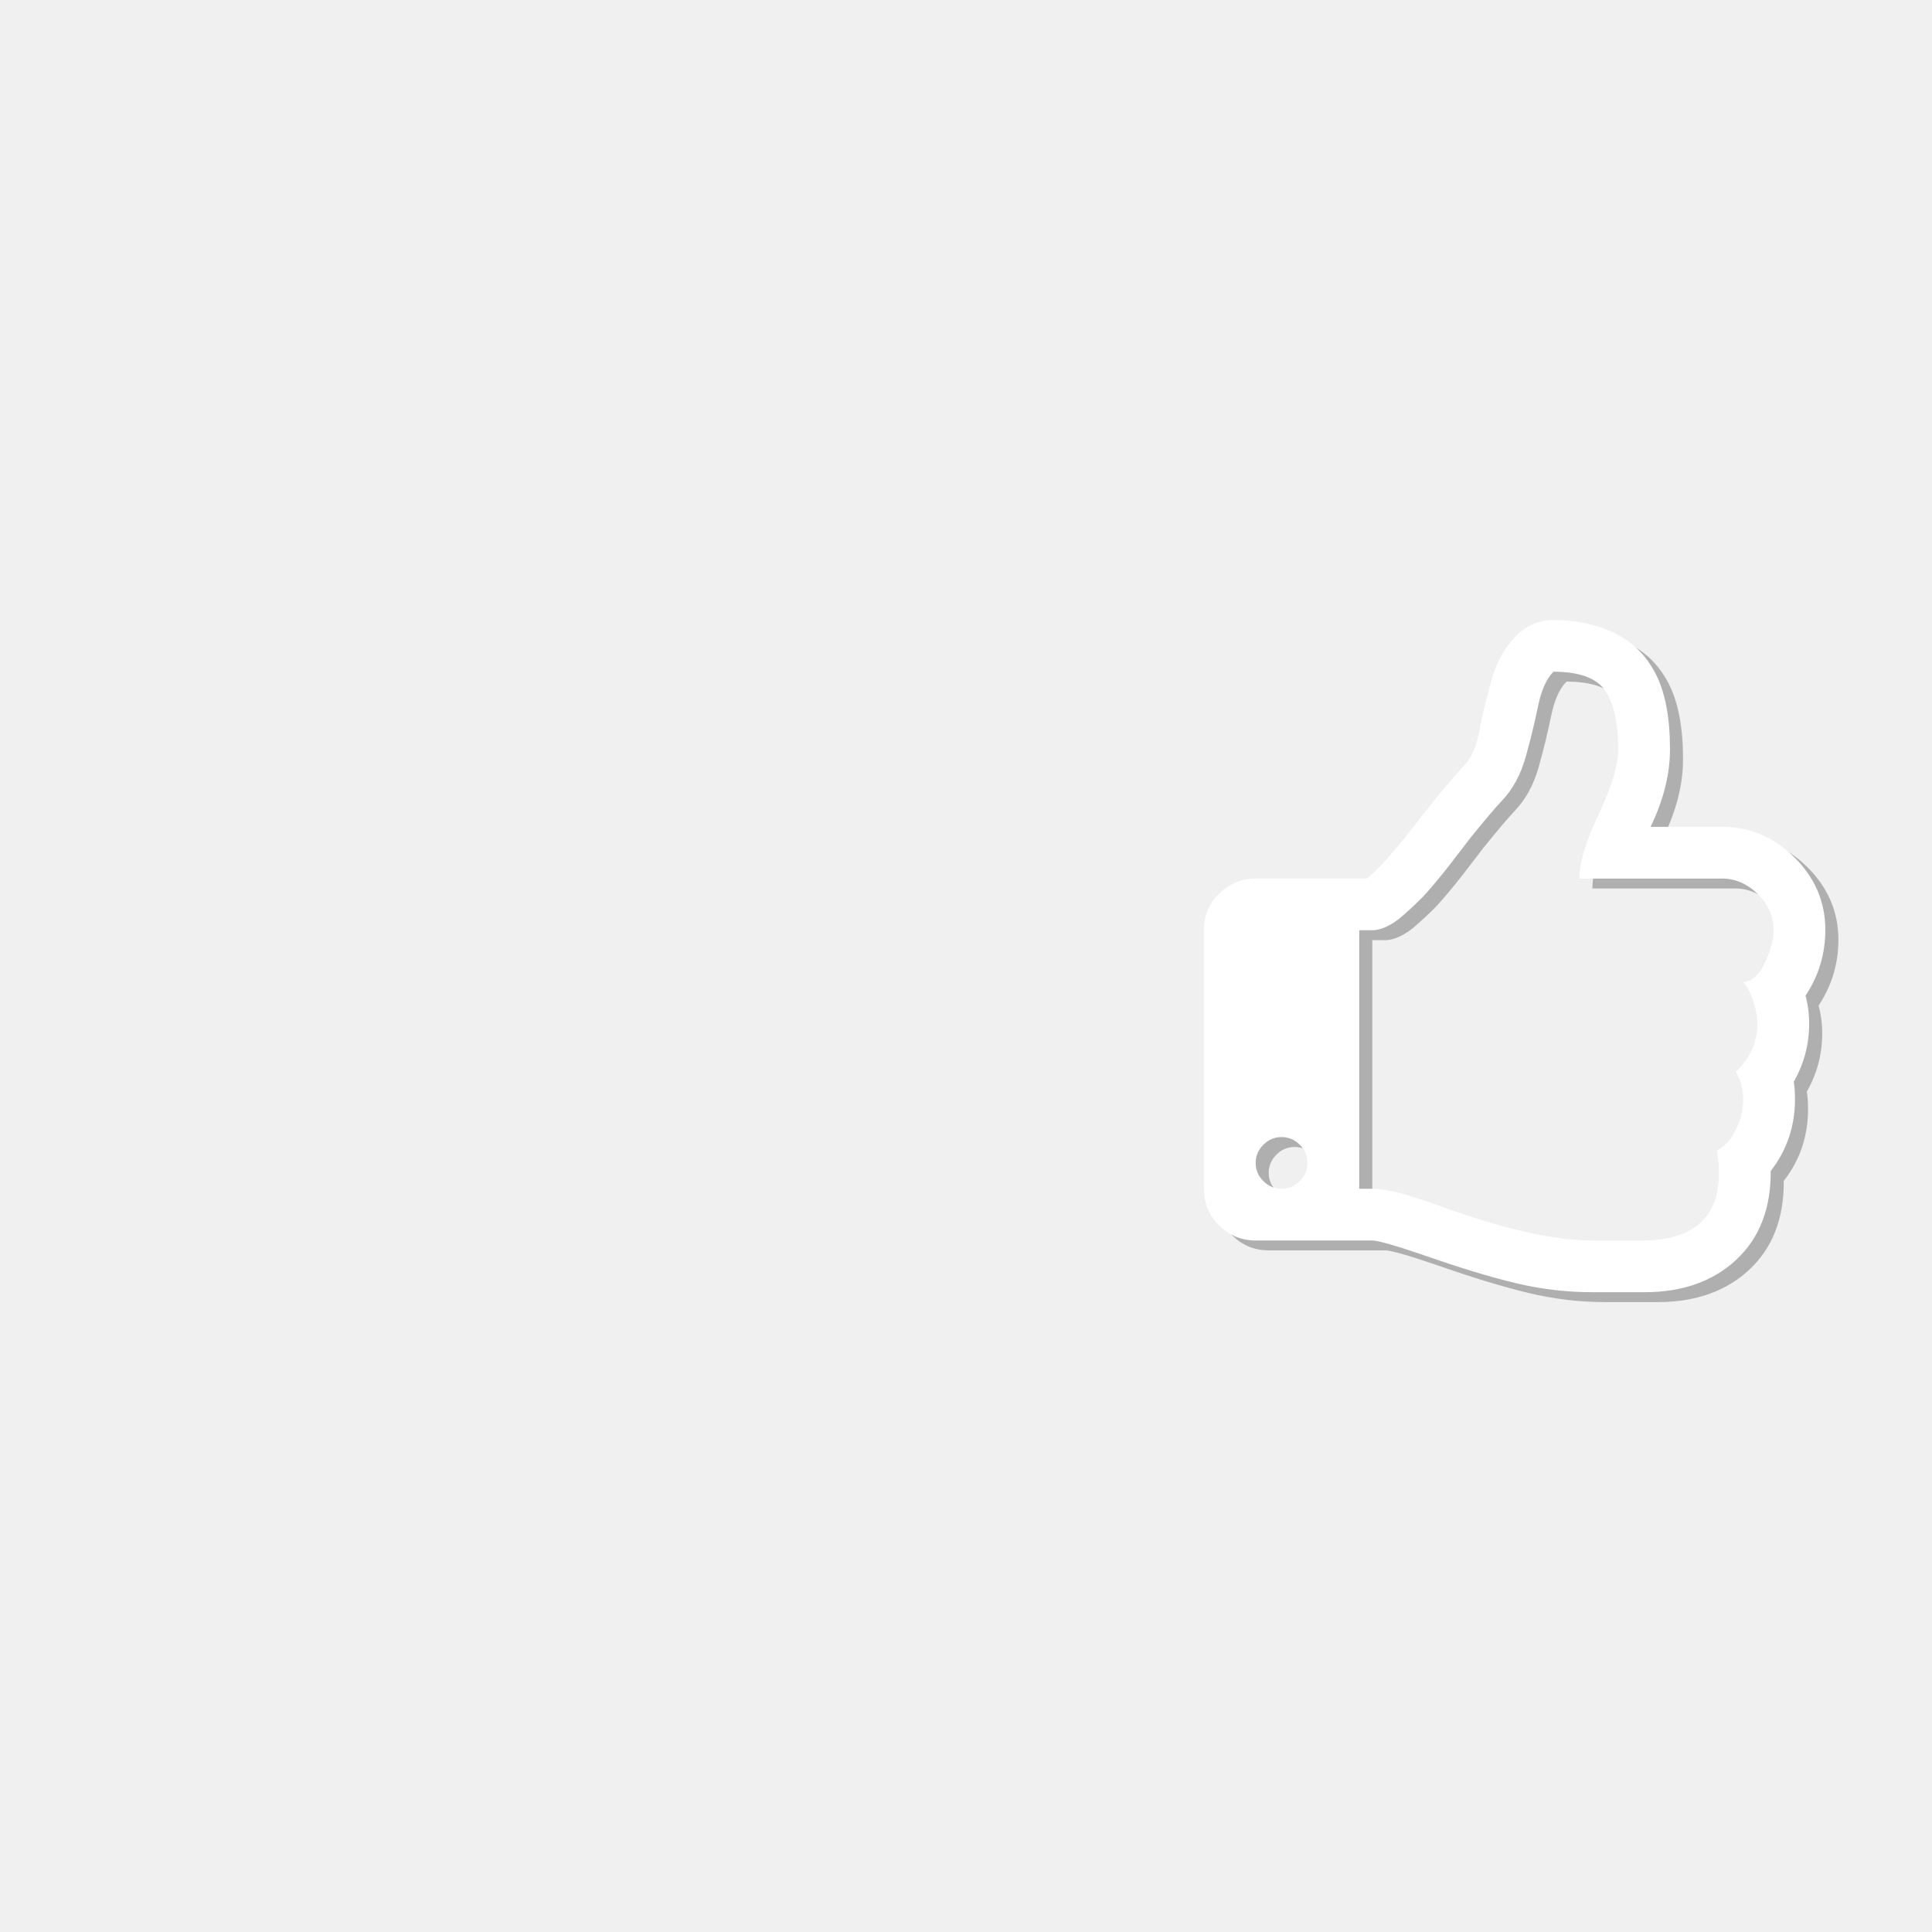
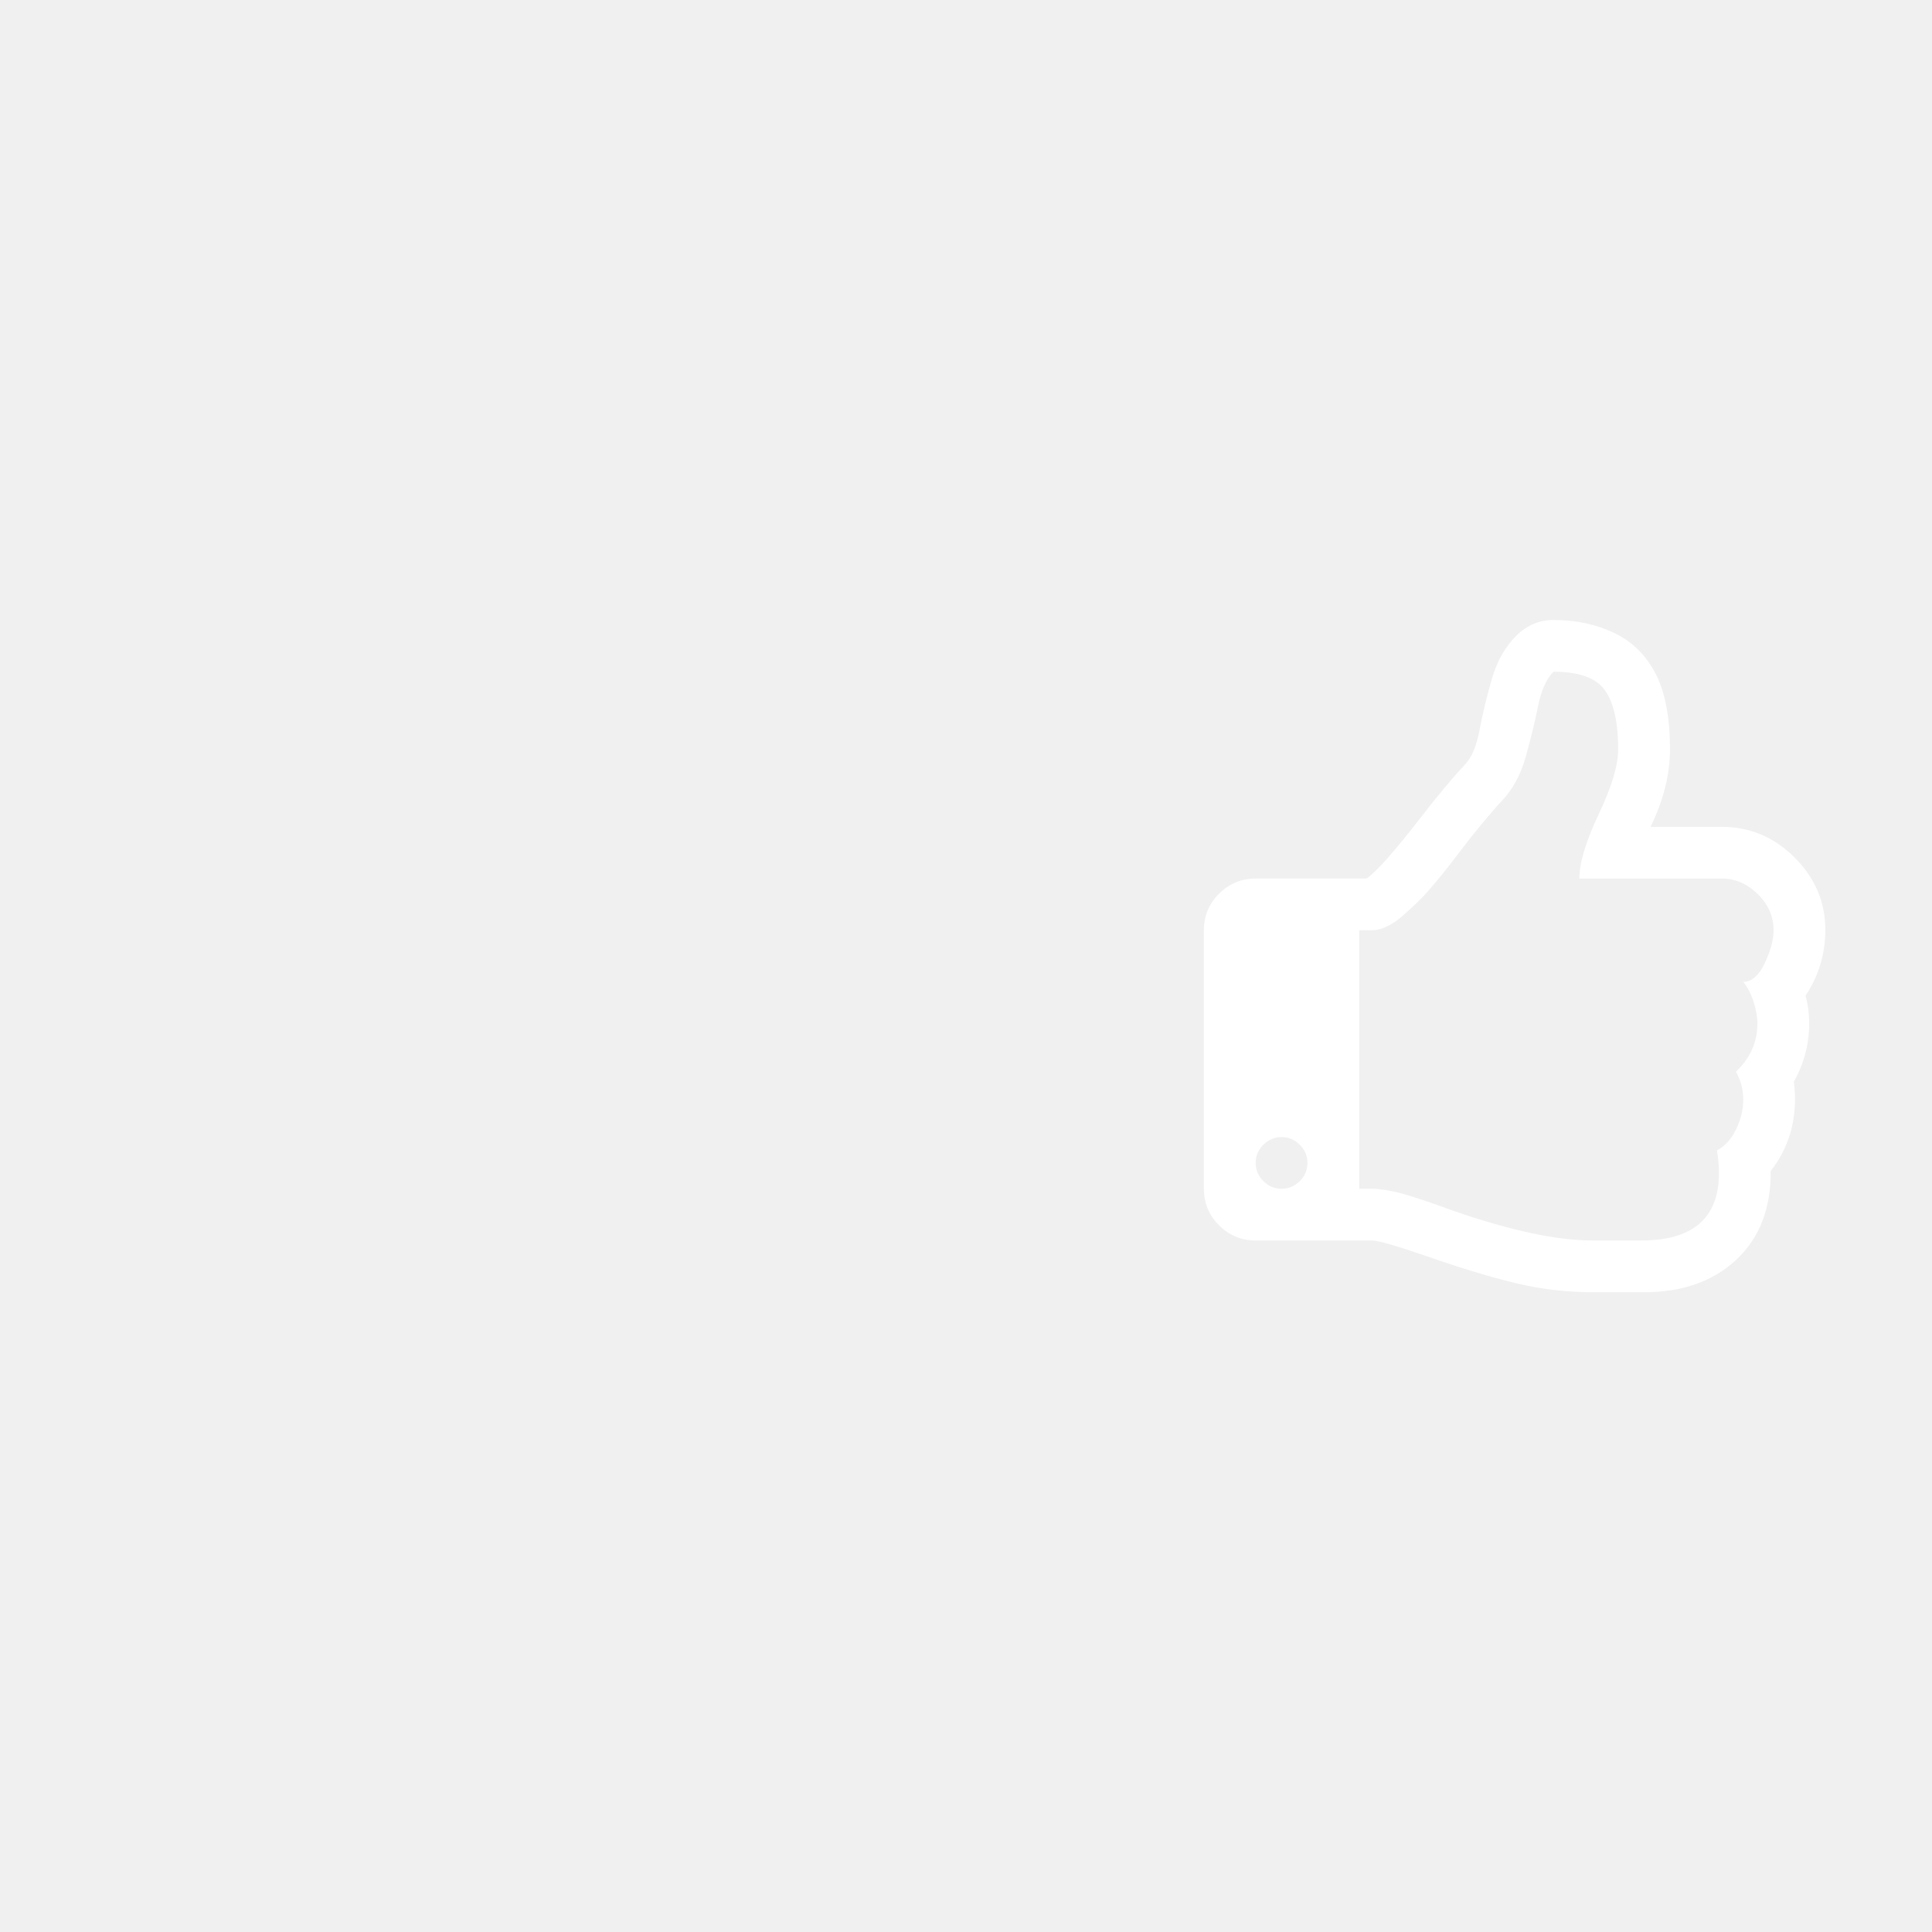
<svg xmlns="http://www.w3.org/2000/svg" version="1.1" width="2792" height="2792">
  <g id="Layer1" visibility="hidden" opacity="1">
    <g id="Shape1">
-       <path id="shapePath1" d="M325.48,488.296 C325.48,483.085 323.443,478.575 319.369,474.767 C315.295,470.959 310.47,469.055 304.895,469.055 C299.319,469.055 294.495,470.959 290.421,474.767 C286.346,478.575 284.309,483.085 284.309,488.296 C284.309,493.508 286.346,498.017 290.421,501.825 C294.495,505.634 299.319,507.538 304.895,507.538 C310.47,507.538 315.295,505.634 319.369,501.825 C323.443,498.017 325.48,493.508 325.48,488.296 M696.017,661.47 C696.017,654.455 693.712,646.337 689.102,637.117 C684.492,627.897 678.756,623.187 671.894,622.987 C675.11,619.579 677.791,614.819 679.935,608.706 C682.079,602.593 683.151,597.031 683.151,592.02 C683.151,578.19 677.469,566.264 666.104,556.243 C669.964,549.829 671.894,542.914 671.894,535.498 C671.894,528.082 670.018,520.716 666.265,513.4 C662.512,506.085 657.42,500.823 650.987,497.616 C652.059,491.603 652.595,485.991 652.595,480.78 C652.595,463.743 647.341,451.116 636.834,442.898 C626.327,434.681 611.746,430.572 593.09,430.572 L551.92,430.572 C523.829,430.572 487.161,437.888 441.916,452.519 C440.844,452.92 437.735,453.972 432.589,455.676 C427.442,457.38 423.636,458.632 421.17,459.434 C418.704,460.236 414.952,461.388 409.912,462.891 C404.873,464.395 400.799,465.497 397.69,466.199 C394.581,466.9 391.042,467.552 387.076,468.153 C383.108,468.754 379.731,469.055 376.944,469.055 L366.651,469.055 L366.651,661.47 L376.944,661.47 C380.374,661.47 384.181,662.372 388.362,664.176 C392.543,665.98 396.832,668.685 401.228,672.293 C405.624,675.901 409.752,679.459 413.611,682.966 C417.471,686.474 421.76,690.883 426.477,696.195 C431.195,701.506 434.894,705.765 437.574,708.972 C440.254,712.179 443.632,716.288 447.706,721.299 C451.78,726.31 454.246,729.316 455.104,730.318 C466.898,743.948 475.153,753.067 479.871,757.677 C488.662,766.296 495.042,777.27 499.009,790.598 C502.976,803.927 506.246,816.504 508.819,828.33 C511.392,840.155 515.466,848.674 521.041,853.885 C541.627,853.885 555.35,849.175 562.212,839.755 C569.074,830.334 572.505,815.803 572.505,796.16 C572.505,784.335 567.359,768.25 557.066,747.906 C546.773,727.562 541.627,711.578 541.627,699.953 L654.846,699.953 C665.568,699.953 675.11,696.095 683.473,688.378 C691.836,680.661 696.017,671.692 696.017,661.47 M737.188,661.771 C737.188,682.415 729.04,700.354 712.743,715.587 C696.446,730.819 677.147,738.436 654.846,738.436 L598.237,738.436 C608.529,758.279 613.676,777.52 613.676,796.16 C613.676,819.812 609.923,838.452 602.418,852.081 C594.913,865.911 583.977,876.083 569.61,882.597 C555.243,889.111 539.054,892.368 521.041,892.368 C510.105,892.368 500.456,888.66 492.093,881.244 C484.803,874.63 479.013,866.412 474.724,856.591 C470.436,846.77 467.702,837.7 466.522,829.382 C465.343,821.064 463.467,812.596 460.893,803.977 C458.32,795.359 454.997,788.945 450.922,784.736 C440.63,774.714 429.158,761.987 416.506,746.553 C394.849,720.297 380.16,704.763 372.441,699.953 L284.309,699.953 C272.944,699.953 263.241,696.195 255.2,688.679 C247.159,681.162 243.138,672.093 243.138,661.47 L243.138,469.055 C243.138,458.432 247.159,449.362 255.2,441.846 C263.241,434.33 272.944,430.572 284.309,430.572 L376.944,430.572 C381.661,430.572 396.457,426.563 421.331,418.546 C448.778,409.727 472.687,403.113 493.058,398.703 C513.429,394.293 534.872,392.089 557.388,392.089 L593.412,392.089 C623.432,392.089 647.717,400.006 666.265,415.84 C684.813,431.674 693.98,453.321 693.766,480.78 L693.766,482.283 C706.632,497.717 713.065,515.555 713.065,535.799 C713.065,540.208 712.743,544.518 712.1,548.727 C720.248,562.156 724.322,576.587 724.322,592.02 C724.322,599.236 723.357,606.151 721.427,612.765 C731.935,627.597 737.188,643.932 737.188,661.771 Z" style="stroke:none;fill-rule:evenodd;fill:#ffffff;fill-opacity:1;" />
+       <path id="shapePath1" d="M4455.36,788.198 Z" style="stroke:none;fill-rule:evenodd;fill:#ffffff;fill-opacity:1;" />
    </g>
    <g id="Shape2">
-       <path id="shapePath2" d="M2432.94,312.991 Z" style="stroke:none;fill-rule:evenodd;fill:#ffffff;fill-opacity:1;" />
+       <path id="shapePath2" d="M284.962,1120 C284.962,1109.73 280.951,1100.84 272.929,1093.34 C264.907,1085.83 255.405,1082.08 244.427,1082.08 C233.448,1082.08 223.949,1085.83 215.926,1093.34 C207.902,1100.84 203.891,1109.73 203.891,1120 C203.891,1130.27 207.902,1139.16 215.926,1146.66 C223.949,1154.17 233.448,1157.92 244.427,1157.92 C255.405,1157.92 264.907,1154.17 272.929,1146.66 C280.951,1139.16 284.962,1130.27 284.962,1120 M1014.6,1461.28 C1014.6,1447.46 1010.06,1431.46 1000.98,1413.29 C991.906,1395.12 980.611,1385.83 967.099,1385.44 C973.432,1378.72 978.711,1369.34 982.933,1357.3 C987.154,1345.25 989.265,1334.29 989.265,1324.41 C989.265,1297.16 978.077,1273.65 955.697,1253.9 C963.298,1241.26 967.099,1227.64 967.099,1213.02 C967.099,1198.41 963.405,1183.89 956.015,1169.47 C948.624,1155.06 938.597,1144.69 925.93,1138.37 C928.041,1126.52 929.096,1115.46 929.096,1105.19 C929.096,1071.61 918.751,1046.73 898.061,1030.53 C877.371,1014.34 848.659,1006.24 811.923,1006.24 L730.854,1006.24 C675.538,1006.24 603.334,1020.66 514.241,1049.49 C512.13,1050.28 506.008,1052.36 495.875,1055.71 C485.739,1059.07 478.245,1061.54 473.389,1063.12 C468.533,1064.7 461.145,1066.97 451.22,1069.93 C441.298,1072.9 433.276,1075.07 427.154,1076.45 C421.031,1077.83 414.063,1079.12 406.253,1080.3 C398.44,1081.49 391.79,1082.08 386.302,1082.08 L366.034,1082.08 L366.034,1461.28 L386.302,1461.28 C393.056,1461.28 400.553,1463.06 408.785,1466.61 C417.018,1470.17 425.464,1475.5 434.12,1482.61 C442.777,1489.72 450.905,1496.73 458.504,1503.64 C466.105,1510.56 474.551,1519.25 483.839,1529.71 C493.13,1540.18 500.413,1548.57 505.691,1554.89 C510.968,1561.21 517.62,1569.31 525.642,1579.19 C533.664,1589.06 538.52,1594.99 540.21,1596.96 C563.434,1623.82 579.689,1641.79 588.979,1650.88 C606.29,1667.87 618.853,1689.49 626.665,1715.76 C634.476,1742.03 640.915,1766.81 645.982,1790.12 C651.048,1813.42 659.071,1830.21 670.049,1840.48 C710.585,1840.48 737.608,1831.2 751.12,1812.63 C764.632,1794.07 771.388,1765.43 771.388,1726.72 C771.388,1703.42 761.255,1671.72 740.987,1631.62 C720.718,1591.53 710.585,1560.03 710.585,1537.12 L933.529,1537.12 C954.642,1537.12 973.432,1529.52 989.9,1514.31 C1006.37,1499.1 1014.6,1481.43 1014.6,1461.28 M1095.67,1461.87 C1095.67,1502.56 1079.63,1537.91 1047.54,1567.93 C1015.44,1597.95 977.443,1612.96 933.529,1612.96 L822.058,1612.96 C842.324,1652.07 852.46,1689.98 852.46,1726.72 C852.46,1773.33 845.069,1810.07 830.291,1836.93 C815.513,1864.18 793.978,1884.23 765.688,1897.06 C737.397,1909.9 705.519,1916.32 670.049,1916.32 C648.514,1916.32 629.514,1909.01 613.046,1894.4 C598.691,1881.36 587.29,1865.17 578.844,1845.81 C570.4,1826.46 565.017,1808.58 562.693,1792.19 C560.372,1775.8 556.677,1759.11 551.609,1742.12 C546.542,1725.14 539.999,1712.5 531.975,1704.21 C511.708,1684.46 489.118,1659.37 464.205,1628.96 C421.559,1577.21 392.635,1546.6 377.435,1537.12 L203.891,1537.12 C181.512,1537.12 162.405,1529.71 146.571,1514.9 C130.737,1500.09 122.82,1482.22 122.82,1461.28 L122.82,1082.08 C122.82,1061.14 130.737,1043.27 146.571,1028.46 C162.405,1013.65 181.512,1006.24 203.891,1006.24 L386.302,1006.24 C395.59,1006.24 424.726,998.339 473.706,982.54 C527.753,965.16 574.833,952.125 614.946,943.434 C655.06,934.743 697.284,930.4 741.621,930.4 L812.557,930.4 C871.67,930.4 919.491,946.002 956.015,977.207 C992.538,1008.41 1010.59,1051.07 1010.17,1105.19 L1010.17,1108.15 C1035.5,1138.57 1048.17,1173.72 1048.17,1213.62 C1048.17,1222.3 1047.54,1230.8 1046.27,1239.09 C1062.31,1265.56 1070.34,1294 1070.34,1324.41 C1070.34,1338.63 1068.44,1352.26 1064.64,1365.3 C1085.33,1394.53 1095.67,1426.72 1095.67,1461.87 Z" style="stroke:none;fill-rule:evenodd;fill:#ffffff;fill-opacity:1;" />
    </g>
  </g>
  <g id="Layer2" opacity="1">
    <g id="Shape3">
      <path id="shapePath3" d="M2432.94,312.991 Z" style="stroke:none;fill-rule:evenodd;fill:#ffffff;fill-opacity:1;" />
    </g>
    <g id="Shape4">
-       <path id="shapePath4" d="M2628.1,1453.21 C2647.2,1424.41 2656.73,1392.69 2656.73,1358.06 C2656.73,1317.97 2641.93,1283.15 2612.32,1253.54 C2582.69,1223.96 2547.6,1209.18 2507.07,1209.18 L2404.16,1209.18 C2422.85,1170.65 2432.23,1133.29 2432.23,1097.09 C2432.23,1051.56 2425.39,1015.37 2411.76,988.515 C2398.11,961.653 2378.22,941.906 2352.12,929.252 C2325.98,916.605 2296.57,910.286 2263.83,910.286 C2243.94,910.286 2226.4,917.487 2211.2,931.889 C2194.44,948.233 2182.35,969.255 2174.95,994.943 C2167.54,1020.62 2161.59,1045.24 2157.1,1068.79 C2152.63,1092.33 2145.71,1108.97 2136.36,1118.7 C2117.26,1139.33 2096.41,1164.24 2073.79,1193.42 C2034.42,1244.4 2007.72,1274.57 1993.68,1283.91 L1833.48,1283.91 C1812.83,1283.91 1795.18,1291.22 1780.56,1305.8 C1765.95,1320.4 1758.64,1338.01 1758.64,1358.64 L1758.64,1732.24 C1758.64,1752.88 1765.95,1770.49 1780.56,1785.08 C1795.2,1799.67 1812.83,1806.97 1833.48,1806.97 L2001.88,1806.97 C2010.44,1806.97 2037.33,1814.77 2082.55,1830.32 C2130.49,1847.06 2172.7,1859.81 2209.15,1868.57 C2245.59,1877.33 2282.51,1881.72 2319.96,1881.72 L2374.31,1881.72 L2395.38,1881.72 C2450.33,1881.72 2494.56,1866.03 2528.1,1834.71 C2561.62,1803.36 2578.18,1760.66 2577.8,1706.55 C2601.18,1676.58 2612.88,1641.96 2612.88,1602.66 C2612.88,1594.1 2612.3,1585.73 2611.14,1577.54 C2625.93,1551.48 2633.35,1523.46 2633.35,1493.49 C2633.35,1479.48 2631.61,1466.05 2628.1,1453.21 M1897.21,1721.16 C1889.81,1728.54 1881.03,1732.26 1870.91,1732.26 C1860.76,1732.26 1852,1728.54 1844.6,1721.16 C1837.19,1713.78 1833.48,1705.02 1833.48,1694.89 C1833.48,1684.77 1837.19,1676.01 1844.6,1668.63 C1852,1661.23 1860.76,1657.53 1870.91,1657.53 C1881.03,1657.53 1889.81,1661.23 1897.21,1668.63 C1904.63,1676.01 1908.34,1684.77 1908.34,1694.89 C1908.34,1705.02 1904.63,1713.78 1897.21,1721.16 M2569.35,1405.95 C2560.97,1423.85 2550.53,1433 2538.06,1433.38 C2543.9,1440 2548.79,1449.25 2552.68,1461.11 C2556.58,1472.99 2558.51,1483.78 2558.51,1493.51 C2558.51,1520.35 2548.19,1543.52 2527.54,1562.97 C2534.55,1575.42 2538.06,1588.85 2538.06,1603.25 C2538.06,1617.65 2534.66,1631.95 2527.83,1646.15 C2521.01,1660.36 2511.76,1670.56 2500.07,1676.79 C2502.01,1688.47 2502.98,1699.36 2502.98,1709.47 C2502.98,1774.45 2465.55,1806.95 2390.71,1806.95 L2319.98,1806.95 C2268.9,1806.95 2202.24,1792.76 2120,1764.36 C2118.04,1763.56 2112.39,1761.53 2103.04,1758.23 C2093.68,1754.91 2086.75,1752.48 2082.26,1750.93 C2077.79,1749.35 2070.98,1747.13 2061.81,1744.21 C2052.65,1741.29 2045.25,1739.15 2039.58,1737.78 C2033.95,1736.43 2027.51,1735.16 2020.29,1733.99 C2013.1,1732.83 2006.95,1732.24 2001.88,1732.24 L1983.18,1732.24 L1983.18,1358.65 L2001.88,1358.65 C2008.12,1358.65 2015.04,1356.9 2022.64,1353.4 C2030.24,1349.89 2038.04,1344.64 2046.04,1337.64 C2054.02,1330.63 2061.52,1323.72 2068.54,1316.91 C2075.56,1310.1 2083.35,1301.54 2091.94,1291.23 C2100.52,1280.91 2107.24,1272.64 2112.09,1266.41 C2116.97,1260.19 2123.11,1252.21 2130.53,1242.48 C2137.93,1232.75 2142.4,1226.91 2143.96,1224.96 C2165.39,1198.5 2180.41,1180.8 2188.99,1171.84 C2204.97,1155.11 2216.56,1133.8 2223.78,1107.92 C2231,1082.03 2236.94,1057.62 2241.59,1034.66 C2246.28,1011.69 2253.68,995.149 2263.83,985.032 C2301.24,985.032 2326.2,994.176 2338.67,1012.47 C2351.14,1030.76 2357.37,1058.98 2357.37,1097.12 C2357.37,1120.07 2348.01,1151.31 2329.3,1190.81 C2310.6,1230.31 2301.24,1261.35 2301.24,1283.92 L2507.07,1283.92 C2526.57,1283.92 2543.9,1291.41 2559.09,1306.39 C2574.29,1321.38 2581.91,1338.79 2581.91,1358.64 C2581.91,1372.26 2577.73,1388.03 2569.35,1405.95 Z" style="stroke:none;fill-rule:evenodd;fill:#afafaf;fill-opacity:1;" />
-     </g>
-     <g id="Shape5">
-       <path id="shapePath5" d="M2609.23,1438.91 C2628.34,1410.1 2637.86,1378.39 2637.86,1343.75 C2637.86,1303.66 2623.06,1268.84 2593.45,1239.23 C2563.82,1209.66 2528.74,1194.87 2488.2,1194.87 L2385.29,1194.87 C2403.98,1156.35 2413.36,1118.98 2413.36,1082.79 C2413.36,1037.26 2406.53,1001.06 2392.89,974.211 C2379.24,947.349 2359.35,927.601 2333.25,914.947 C2307.11,902.301 2277.7,895.981 2244.96,895.981 C2225.07,895.981 2207.53,903.183 2192.33,917.584 C2175.57,933.928 2163.49,954.951 2156.09,980.638 C2148.67,1006.32 2142.73,1030.94 2138.24,1054.48 C2133.76,1078.02 2126.84,1094.66 2117.49,1104.39 C2098.39,1125.02 2077.54,1149.93 2054.93,1179.12 C2015.55,1230.1 1988.85,1260.26 1974.82,1269.61 L1814.61,1269.61 C1793.96,1269.61 1776.31,1276.92 1761.7,1291.5 C1747.08,1306.09 1739.77,1323.7 1739.77,1344.33 L1739.77,1717.94 C1739.77,1738.58 1747.08,1756.18 1761.7,1770.77 C1776.33,1785.36 1793.96,1792.67 1814.61,1792.67 L1983.01,1792.67 C1991.58,1792.67 2018.46,1800.46 2063.69,1816.02 C2111.62,1832.75 2153.83,1845.5 2190.28,1854.27 C2226.73,1863.03 2263.65,1867.41 2301.09,1867.41 L2355.45,1867.41 L2376.51,1867.41 C2431.47,1867.41 2475.69,1851.72 2509.23,1820.4 C2542.75,1789.06 2559.31,1746.36 2558.93,1692.25 C2582.31,1662.27 2594.02,1627.65 2594.02,1588.35 C2594.02,1579.79 2593.43,1571.42 2592.27,1563.24 C2607.07,1537.18 2614.48,1509.15 2614.48,1479.19 C2614.48,1465.17 2612.74,1451.74 2609.23,1438.91 M1878.34,1706.86 C1870.95,1714.24 1862.17,1717.95 1852.04,1717.95 C1841.9,1717.95 1833.14,1714.24 1825.74,1706.86 C1818.32,1699.48 1814.61,1690.71 1814.61,1680.58 C1814.61,1670.47 1818.32,1661.7 1825.74,1654.32 C1833.14,1646.93 1841.9,1643.23 1852.04,1643.23 C1862.17,1643.23 1870.95,1646.93 1878.34,1654.32 C1885.76,1661.7 1889.47,1670.47 1889.47,1680.58 C1889.47,1690.71 1885.76,1699.48 1878.34,1706.86 M2550.48,1391.64 C2542.1,1409.55 2531.66,1418.69 2519.19,1419.08 C2525.03,1425.7 2529.92,1434.95 2533.81,1446.8 C2537.72,1458.68 2539.65,1469.47 2539.65,1479.21 C2539.65,1506.05 2529.32,1529.21 2508.67,1548.66 C2515.69,1561.12 2519.19,1574.54 2519.19,1588.94 C2519.19,1603.34 2515.8,1617.64 2508.96,1631.84 C2502.14,1646.05 2492.89,1656.26 2481.2,1662.48 C2483.15,1674.17 2484.11,1685.06 2484.11,1695.17 C2484.11,1760.15 2446.68,1792.65 2371.84,1792.65 L2301.11,1792.65 C2250.03,1792.65 2183.37,1778.46 2101.13,1750.05 C2099.17,1749.26 2093.52,1747.23 2084.17,1743.93 C2074.81,1740.61 2067.89,1738.18 2063.4,1736.62 C2058.93,1735.05 2052.11,1732.83 2042.95,1729.91 C2033.78,1726.99 2026.39,1724.84 2020.72,1723.48 C2015.08,1722.13 2008.64,1720.86 2001.43,1719.68 C1994.23,1718.52 1988.09,1717.94 1983.01,1717.94 L1964.31,1717.94 L1964.31,1344.35 L1983.01,1344.35 C1989.25,1344.35 1996.17,1342.59 2003.77,1339.09 C2011.37,1335.59 2019.17,1330.34 2027.17,1323.33 C2035.15,1316.32 2042.66,1309.42 2049.67,1302.6 C2056.69,1295.8 2064.49,1287.23 2073.07,1276.92 C2081.65,1266.6 2088.37,1258.34 2093.23,1252.11 C2098.1,1245.88 2104.24,1237.9 2111.66,1228.17 C2119.06,1218.45 2123.53,1212.61 2125.09,1210.66 C2146.53,1184.2 2161.54,1166.5 2170.12,1157.54 C2186.1,1140.81 2197.7,1119.5 2204.91,1093.62 C2212.13,1067.73 2218.07,1043.31 2222.73,1020.35 C2227.42,997.39 2234.82,980.845 2244.96,970.728 C2282.37,970.728 2307.33,979.872 2319.8,998.164 C2332.27,1016.46 2338.5,1044.67 2338.5,1082.81 C2338.5,1105.77 2329.14,1137 2310.44,1176.5 C2291.73,1216.01 2282.37,1247.04 2282.37,1269.62 L2488.2,1269.62 C2507.71,1269.62 2525.03,1277.1 2540.23,1292.09 C2555.42,1307.07 2563.04,1324.48 2563.04,1344.34 C2563.04,1357.96 2558.86,1373.72 2550.48,1391.64 Z" style="stroke:none;fill-rule:evenodd;fill:#ffffff;fill-opacity:1;" />
+       <path id="shapePath4" d="M2609.23,1438.91 C2628.34,1410.1 2637.86,1378.39 2637.86,1343.75 C2637.86,1303.66 2623.06,1268.84 2593.45,1239.23 C2563.82,1209.66 2528.74,1194.87 2488.2,1194.87 L2385.29,1194.87 C2403.98,1156.35 2413.36,1118.98 2413.36,1082.79 C2413.36,1037.26 2406.53,1001.06 2392.89,974.211 C2379.24,947.349 2359.35,927.601 2333.25,914.947 C2307.11,902.301 2277.7,895.981 2244.96,895.981 C2225.07,895.981 2207.53,903.183 2192.33,917.584 C2175.57,933.928 2163.49,954.951 2156.09,980.638 C2148.67,1006.32 2142.73,1030.94 2138.24,1054.48 C2133.76,1078.02 2126.84,1094.66 2117.49,1104.39 C2098.39,1125.02 2077.54,1149.93 2054.93,1179.12 C2015.55,1230.1 1988.85,1260.26 1974.82,1269.61 L1814.61,1269.61 C1793.96,1269.61 1776.31,1276.92 1761.7,1291.5 C1747.08,1306.09 1739.77,1323.7 1739.77,1344.33 L1739.77,1717.94 C1739.77,1738.58 1747.08,1756.18 1761.7,1770.77 C1776.33,1785.36 1793.96,1792.67 1814.61,1792.67 L1983.01,1792.67 C1991.58,1792.67 2018.46,1800.46 2063.69,1816.02 C2111.62,1832.75 2153.83,1845.5 2190.28,1854.27 C2226.73,1863.03 2263.65,1867.41 2301.09,1867.41 L2355.45,1867.41 L2376.51,1867.41 C2431.47,1867.41 2475.69,1851.72 2509.23,1820.4 C2542.75,1789.06 2559.31,1746.36 2558.93,1692.25 C2582.31,1662.27 2594.02,1627.65 2594.02,1588.35 C2594.02,1579.79 2593.43,1571.42 2592.27,1563.24 C2607.07,1537.18 2614.48,1509.15 2614.48,1479.19 C2614.48,1465.17 2612.74,1451.74 2609.23,1438.91 M1878.34,1706.86 C1870.95,1714.24 1862.17,1717.95 1852.04,1717.95 C1841.9,1717.95 1833.14,1714.24 1825.74,1706.86 C1818.32,1699.48 1814.61,1690.71 1814.61,1680.58 C1814.61,1670.47 1818.32,1661.7 1825.74,1654.32 C1833.14,1646.93 1841.9,1643.23 1852.04,1643.23 C1862.17,1643.23 1870.95,1646.93 1878.34,1654.32 C1885.76,1661.7 1889.47,1670.47 1889.47,1680.58 C1889.47,1690.71 1885.76,1699.48 1878.34,1706.86 M2550.48,1391.64 C2542.1,1409.55 2531.66,1418.69 2519.19,1419.08 C2525.03,1425.7 2529.92,1434.95 2533.81,1446.8 C2537.72,1458.68 2539.65,1469.47 2539.65,1479.21 C2539.65,1506.05 2529.32,1529.21 2508.67,1548.66 C2515.69,1561.12 2519.19,1574.54 2519.19,1588.94 C2519.19,1603.34 2515.8,1617.64 2508.96,1631.84 C2502.14,1646.05 2492.89,1656.26 2481.2,1662.48 C2483.15,1674.17 2484.11,1685.06 2484.11,1695.17 C2484.11,1760.15 2446.68,1792.65 2371.84,1792.65 L2301.11,1792.65 C2250.03,1792.65 2183.37,1778.46 2101.13,1750.05 C2099.17,1749.26 2093.52,1747.23 2084.17,1743.93 C2074.81,1740.61 2067.89,1738.18 2063.4,1736.62 C2058.93,1735.05 2052.11,1732.83 2042.95,1729.91 C2033.78,1726.99 2026.39,1724.84 2020.72,1723.48 C2015.08,1722.13 2008.64,1720.86 2001.43,1719.68 C1994.23,1718.52 1988.09,1717.94 1983.01,1717.94 L1964.31,1717.94 L1964.31,1344.35 L1983.01,1344.35 C1989.25,1344.35 1996.17,1342.59 2003.77,1339.09 C2011.37,1335.59 2019.17,1330.34 2027.17,1323.33 C2035.15,1316.32 2042.66,1309.42 2049.67,1302.6 C2056.69,1295.8 2064.49,1287.23 2073.07,1276.92 C2081.65,1266.6 2088.37,1258.34 2093.23,1252.11 C2098.1,1245.88 2104.24,1237.9 2111.66,1228.17 C2119.06,1218.45 2123.53,1212.61 2125.09,1210.66 C2146.53,1184.2 2161.54,1166.5 2170.12,1157.54 C2186.1,1140.81 2197.7,1119.5 2204.91,1093.62 C2212.13,1067.73 2218.07,1043.31 2222.73,1020.35 C2227.42,997.39 2234.82,980.845 2244.96,970.728 C2282.37,970.728 2307.33,979.872 2319.8,998.164 C2332.27,1016.46 2338.5,1044.67 2338.5,1082.81 C2338.5,1105.77 2329.14,1137 2310.44,1176.5 C2291.73,1216.01 2282.37,1247.04 2282.37,1269.62 L2488.2,1269.62 C2507.71,1269.62 2525.03,1277.1 2540.23,1292.09 C2555.42,1307.07 2563.04,1324.48 2563.04,1344.34 C2563.04,1357.96 2558.86,1373.72 2550.48,1391.64 Z" style="stroke:none;fill-rule:evenodd;fill:#ffffff;fill-opacity:1;" />
    </g>
  </g>
</svg>
